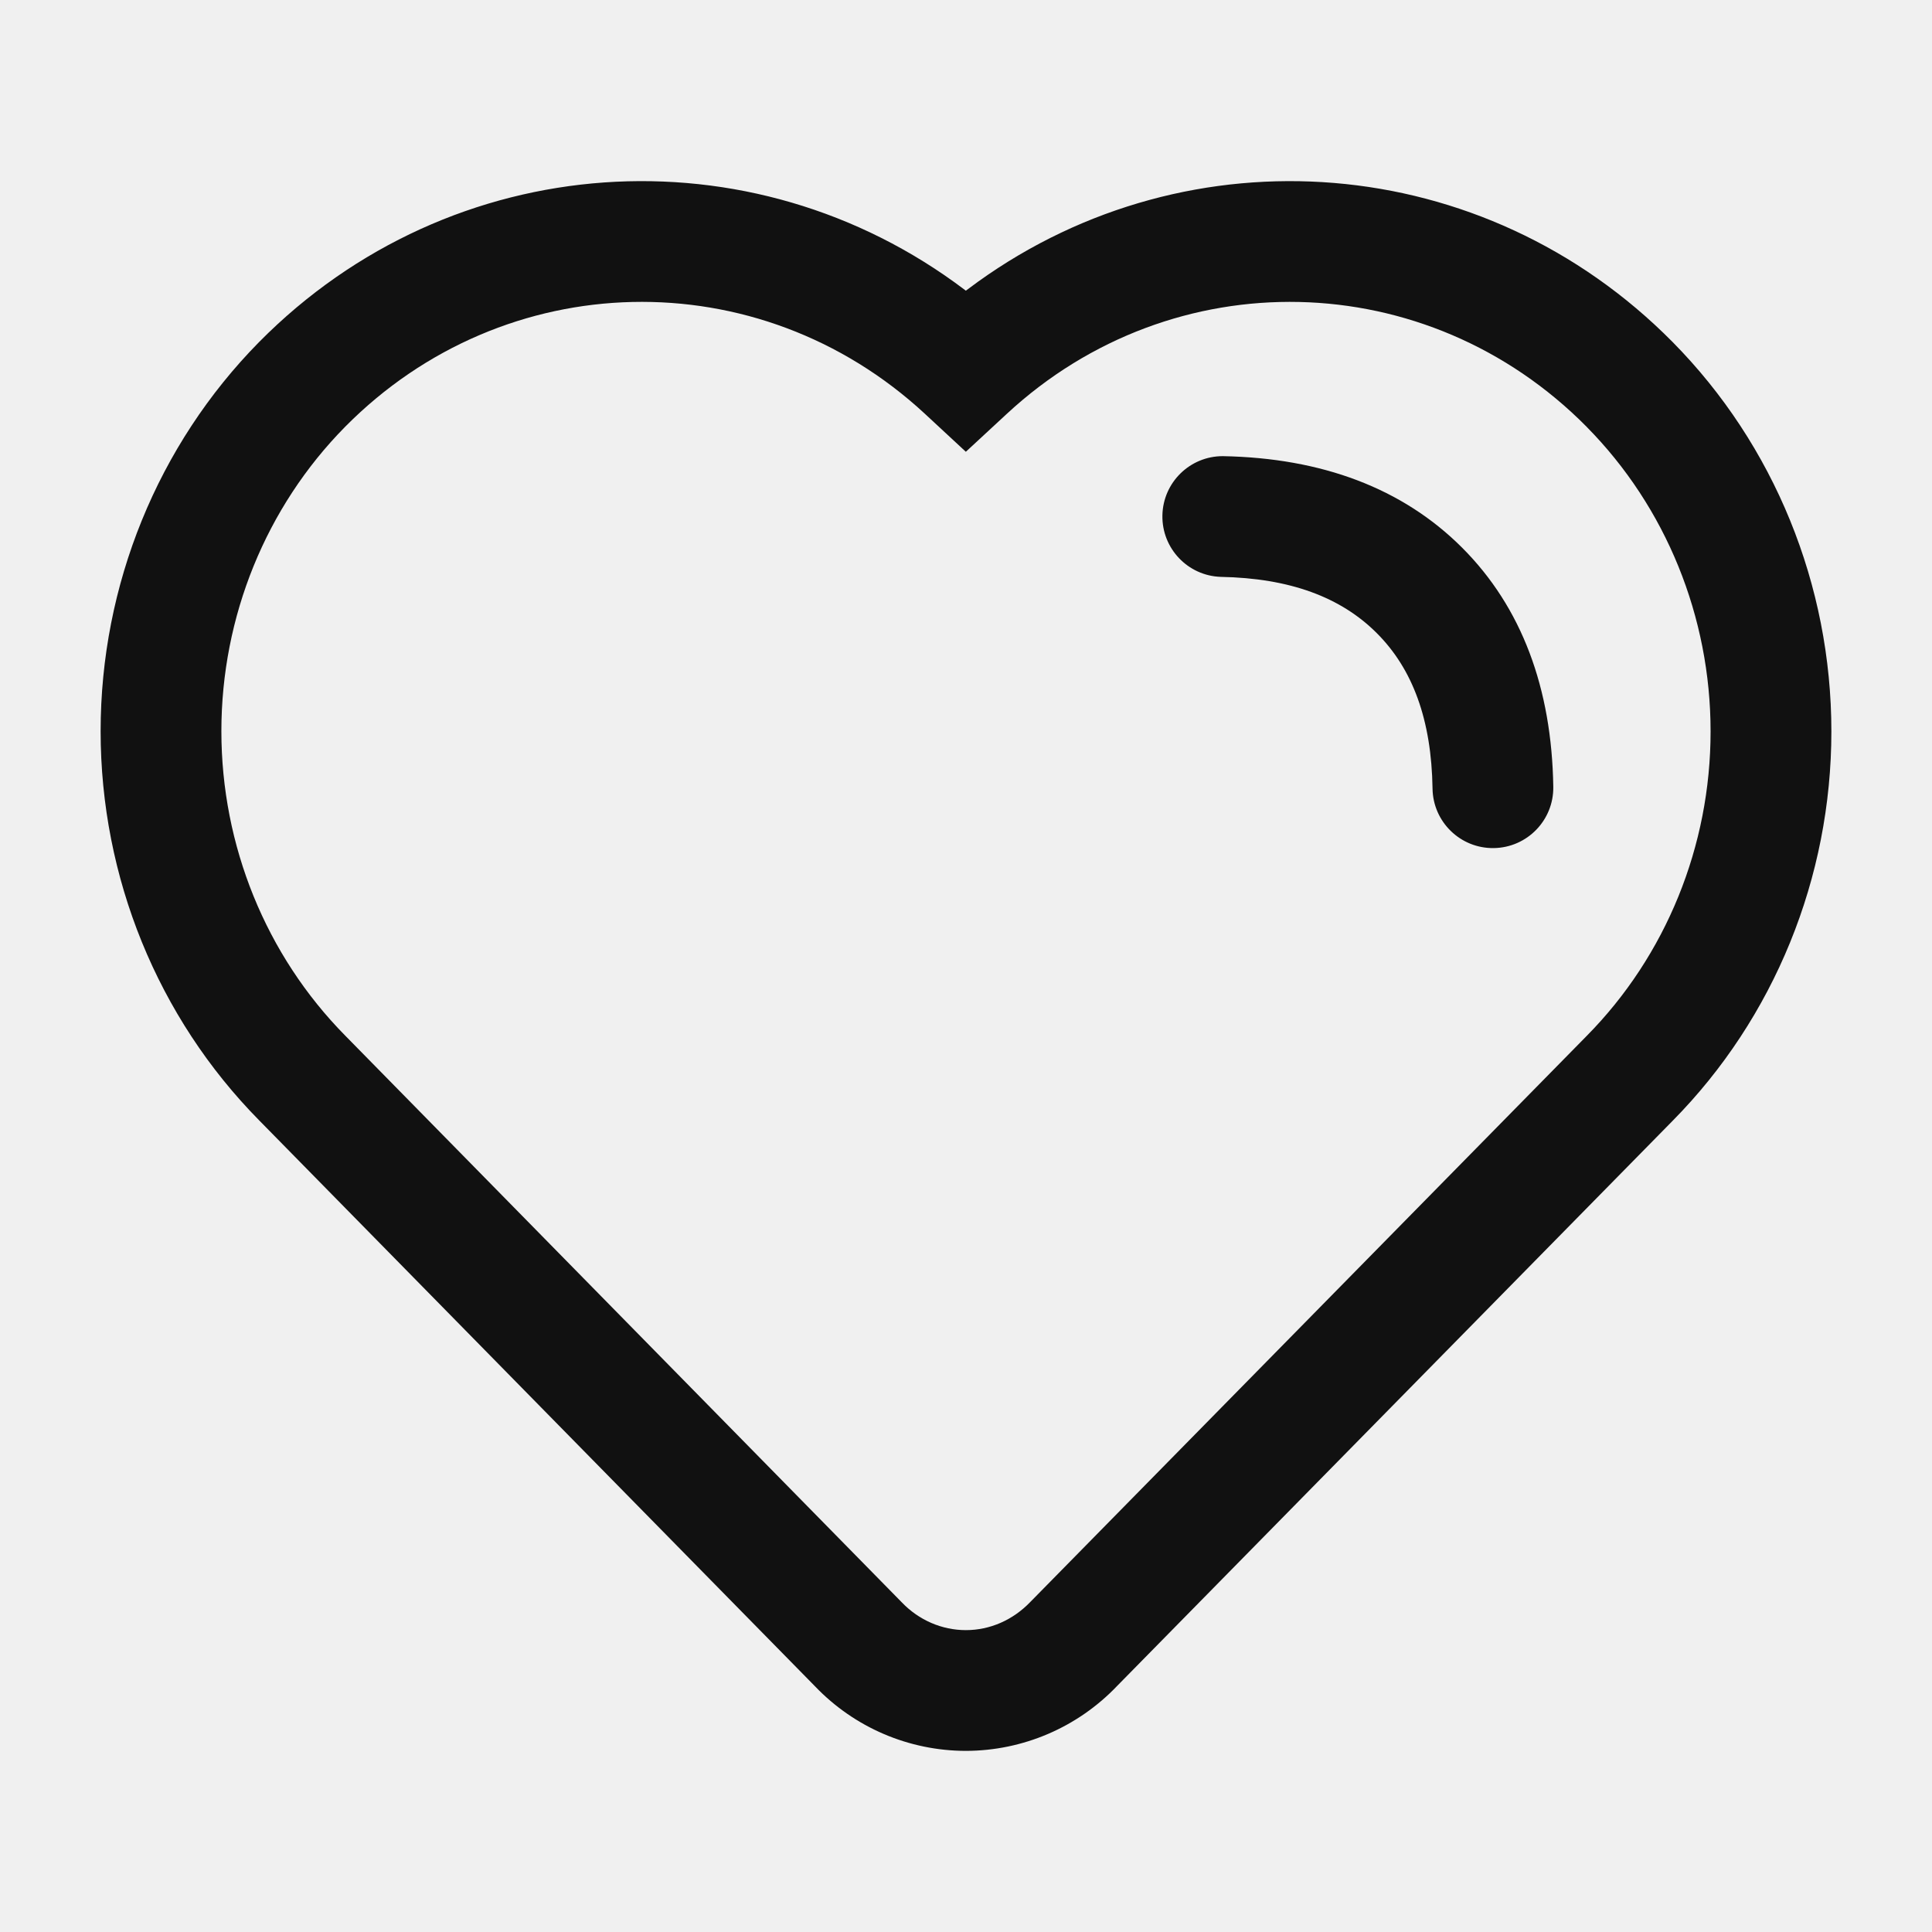
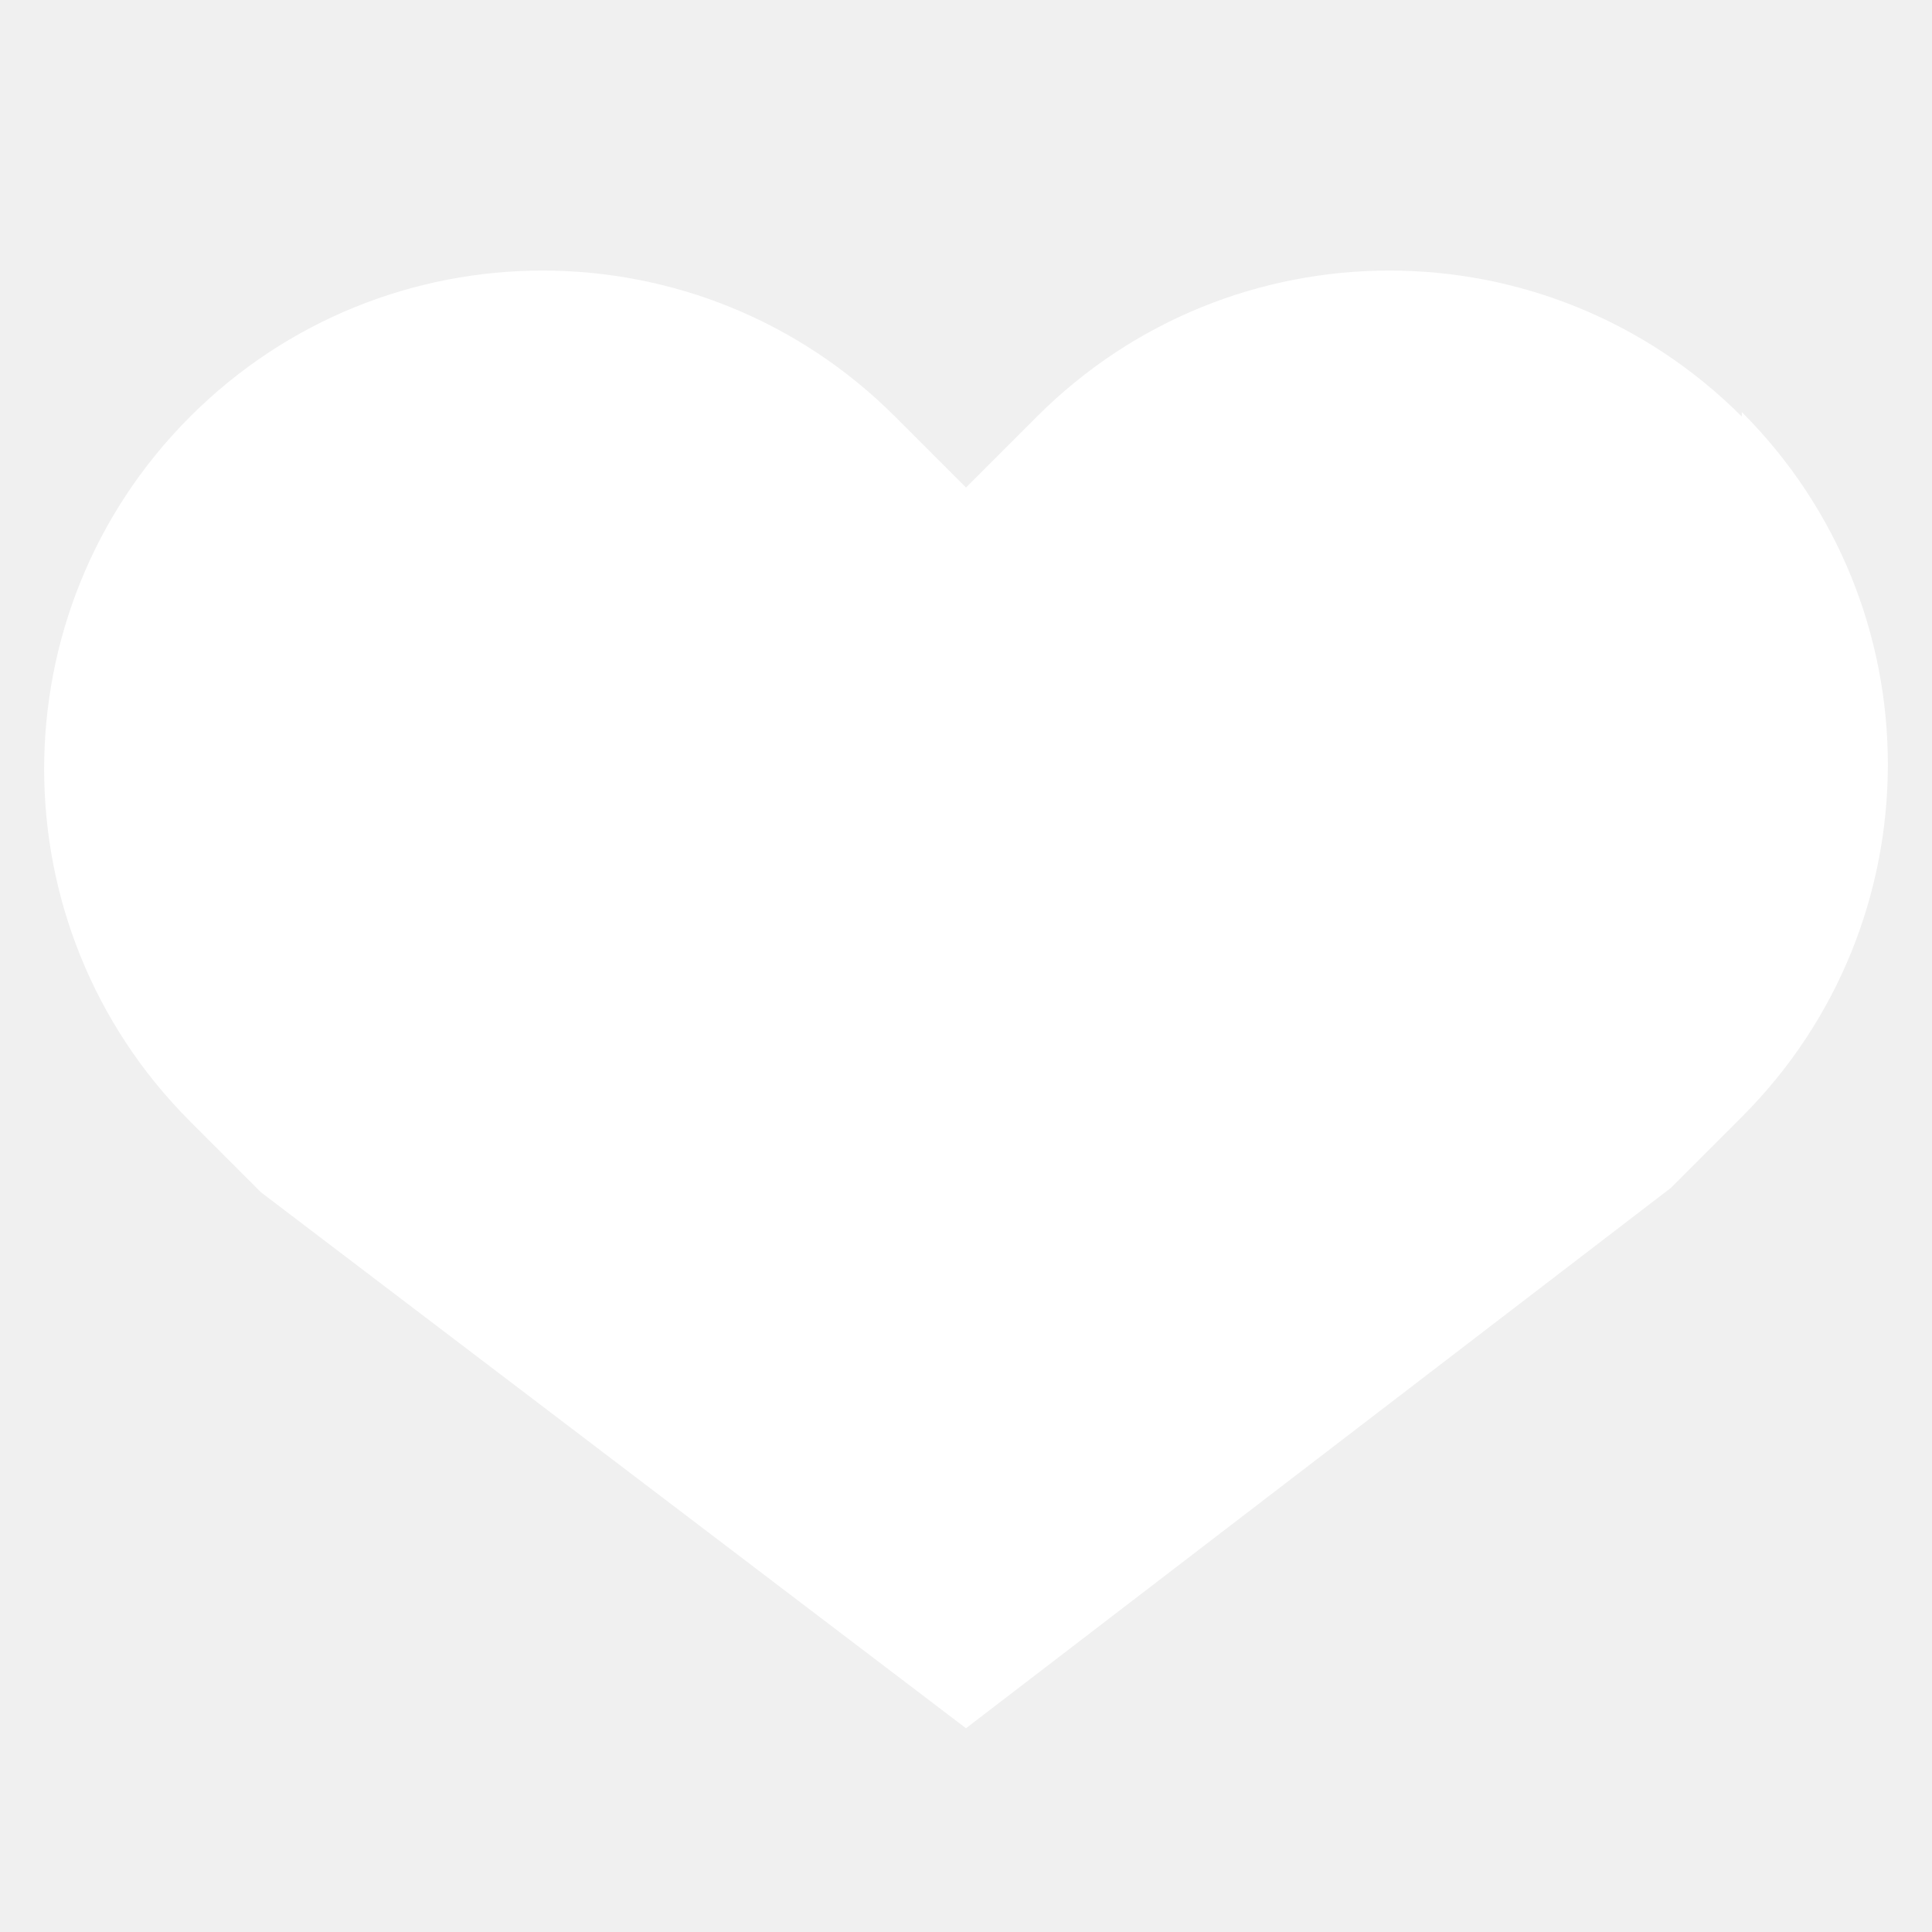
- <svg xmlns="http://www.w3.org/2000/svg" t="1738137362147" class="icon" viewBox="0 0 1024 1024" version="1.1" p-id="4738" width="256" height="256">
-   <path d="M518.4 149.291c112.597-80.789 267.883-69.397 368.128 32 53.867 54.528 84.139 128.853 84.139 206.379 0 77.525-30.293 151.851-84.096 206.336l-294.421 299.52a110.976 110.976 0 0 1-80.213 34.475 110.72 110.72 0 0 1-79.915-34.176L137.323 593.771C83.563 539.243 53.333 464.981 53.333 387.541s30.229-151.723 84.011-206.272c101.973-103.147 260.992-113.152 374.016-27.627l0.555 0.427z m322.603 76.971c-84.629-85.589-219.157-88.64-307.328-6.955l-21.76 20.139-21.717-20.139c-88.192-81.685-222.72-78.635-307.307 6.933-41.92 42.496-65.557 100.608-65.557 161.28 0 60.693 23.637 118.805 65.6 161.344l295.04 300.416c9.045 9.451 21.269 14.72 33.963 14.72 12.693 0 24.917-5.269 34.261-15.04L840.96 549.077c42.005-42.496 65.685-100.651 65.685-161.408 0-60.736-23.68-118.912-65.664-161.408z m-192.875 15.509c52.416 0.96 95.296 16.981 126.827 48.512 31.552 31.573 47.509 74.411 48.32 126.72a32 32 0 1 1-64 1.003c-0.555-36.587-10.56-63.467-29.568-82.453-19.029-19.029-46.016-29.12-82.773-29.803a32 32 0 0 1 1.195-63.979z" fill="#111111" p-id="4739" />
+ <svg xmlns="http://www.w3.org/2000/svg" t="1738137232530" class="icon" viewBox="0 0 1024 1024" version="1.1" p-id="2165" width="256" height="256">
+   <path d="M923.2 220.8c-103.2-103.2-270.4-103.2-373.6 0L512 258.4l-37.6-37.6c-103.2-103.2-270.4-103.2-373.6 0s-103.2 270.4 0 373.6l37.6 37.6L512 916l373.6-286.4 37.6-37.6c103.2-103.2 103.2-270.4 0-373.6z" fill="#ffffff" p-id="2166" />
</svg>
